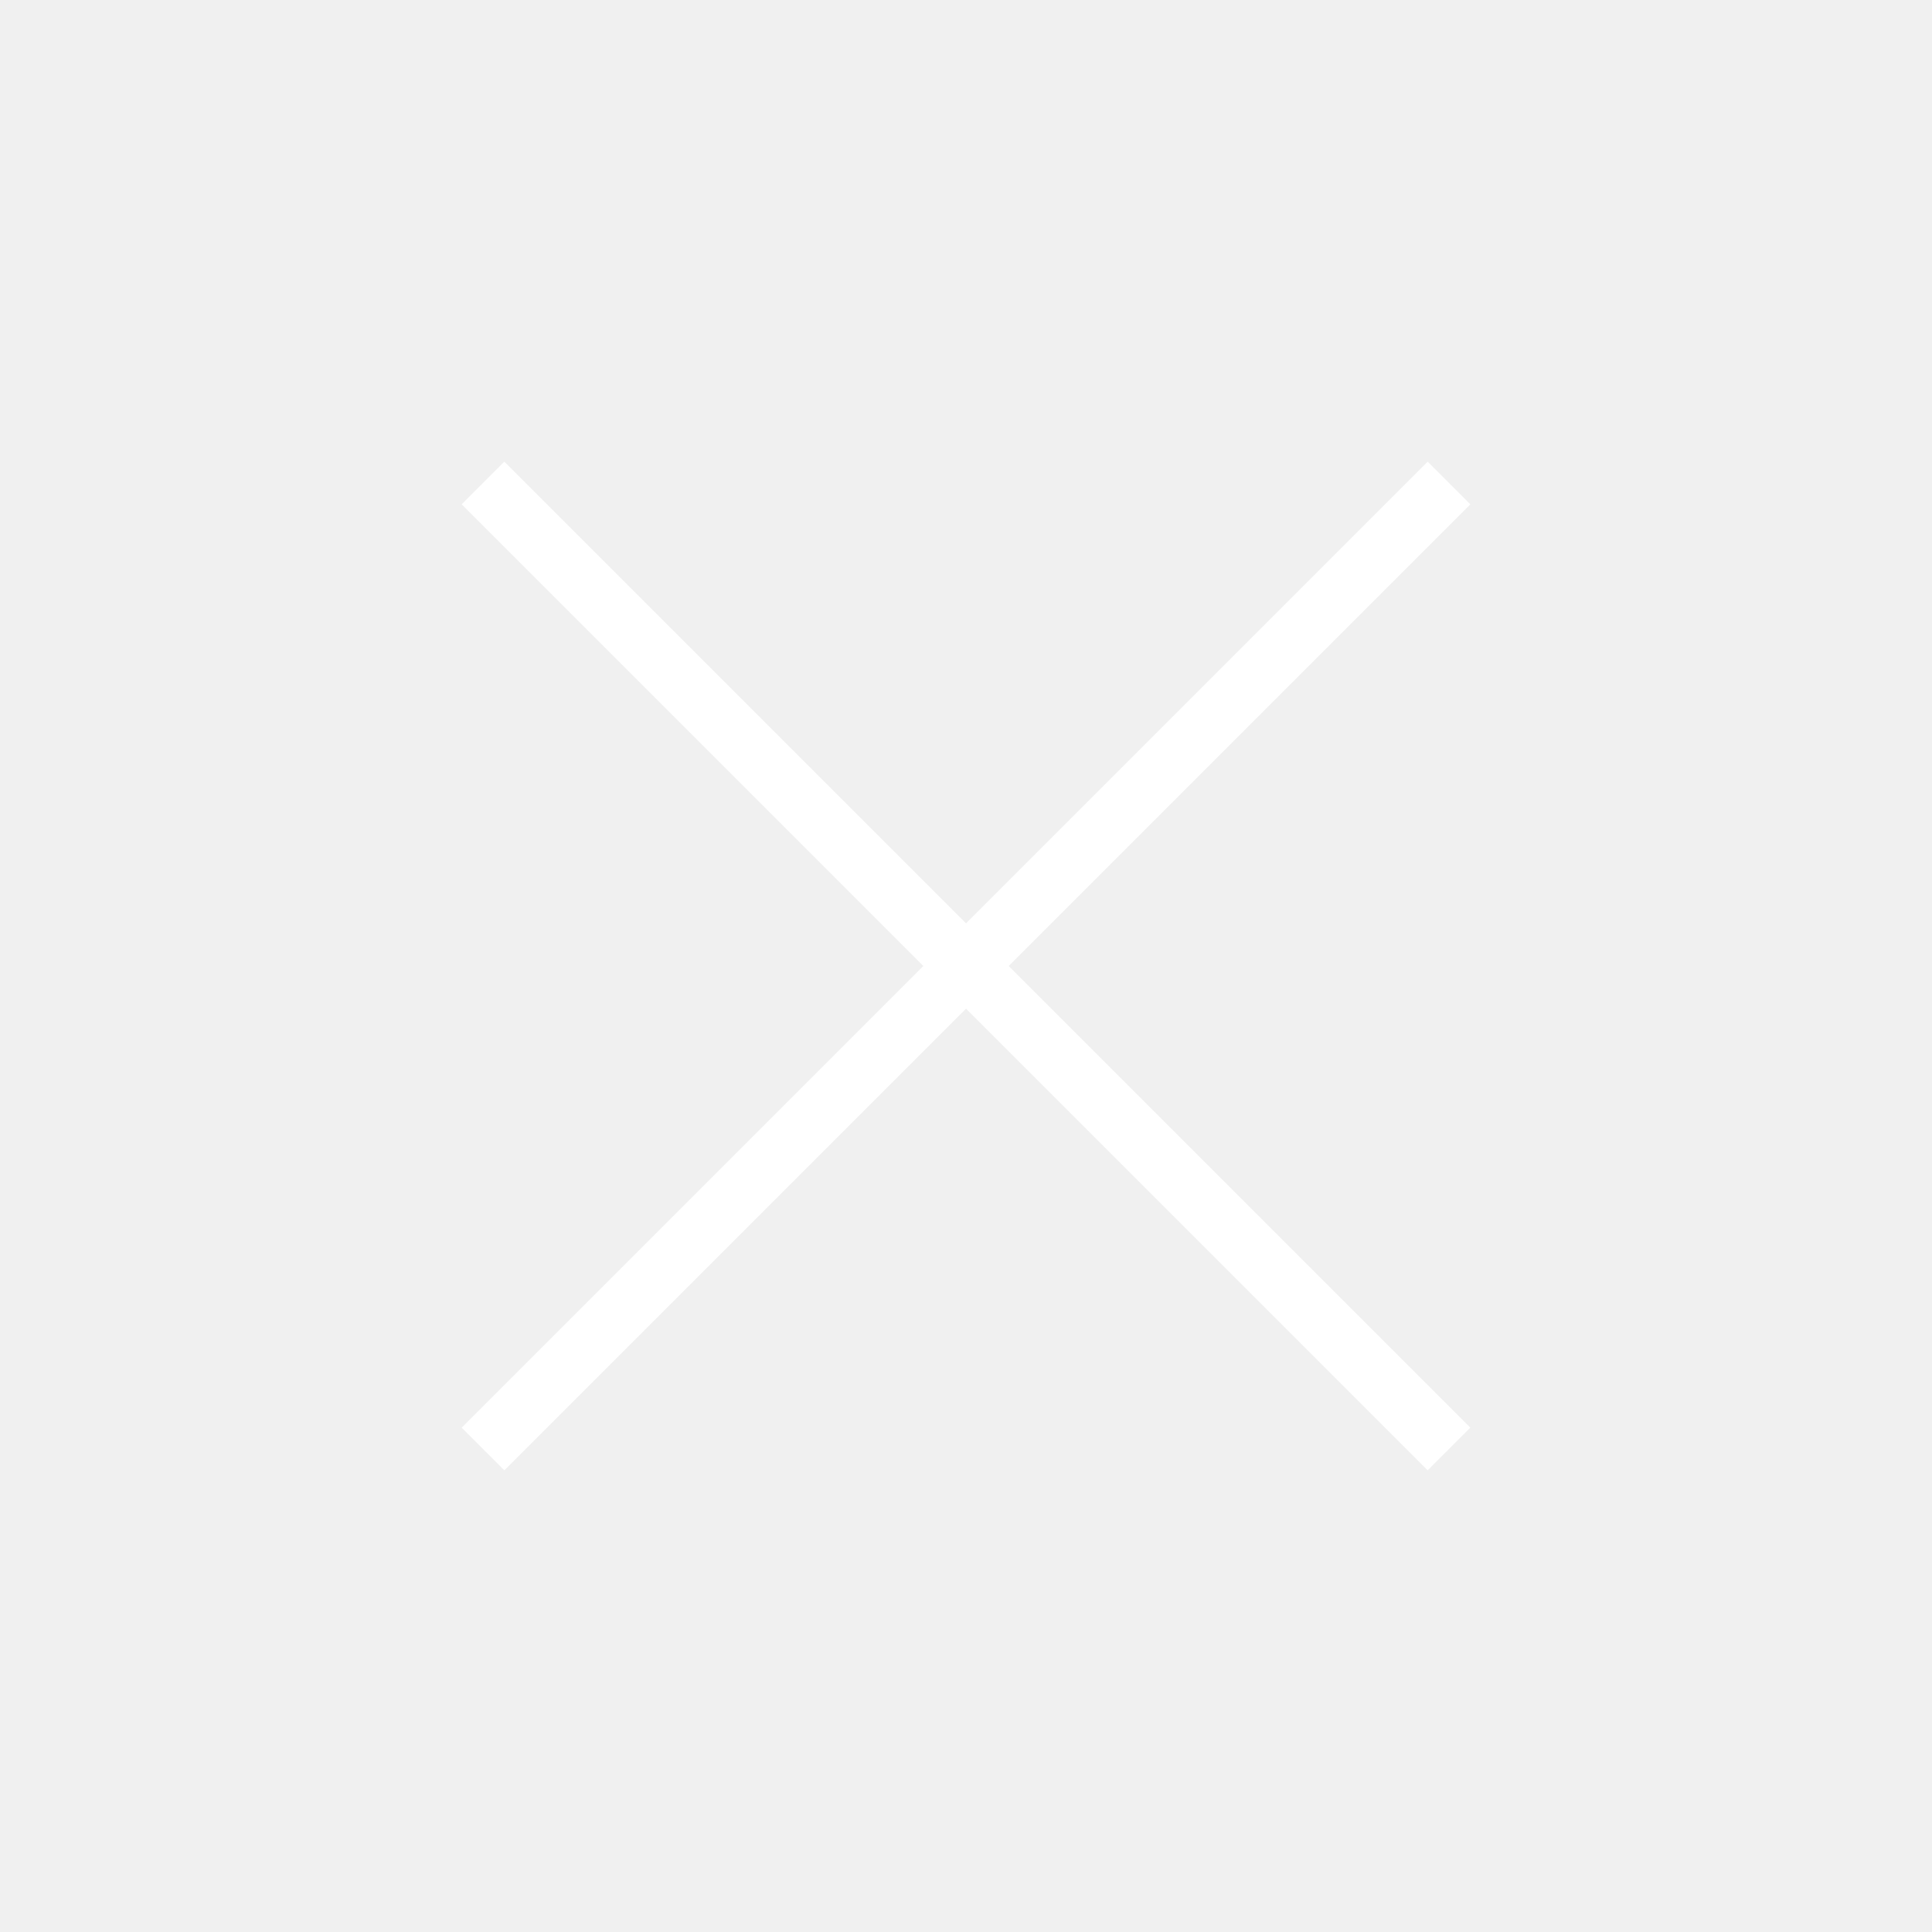
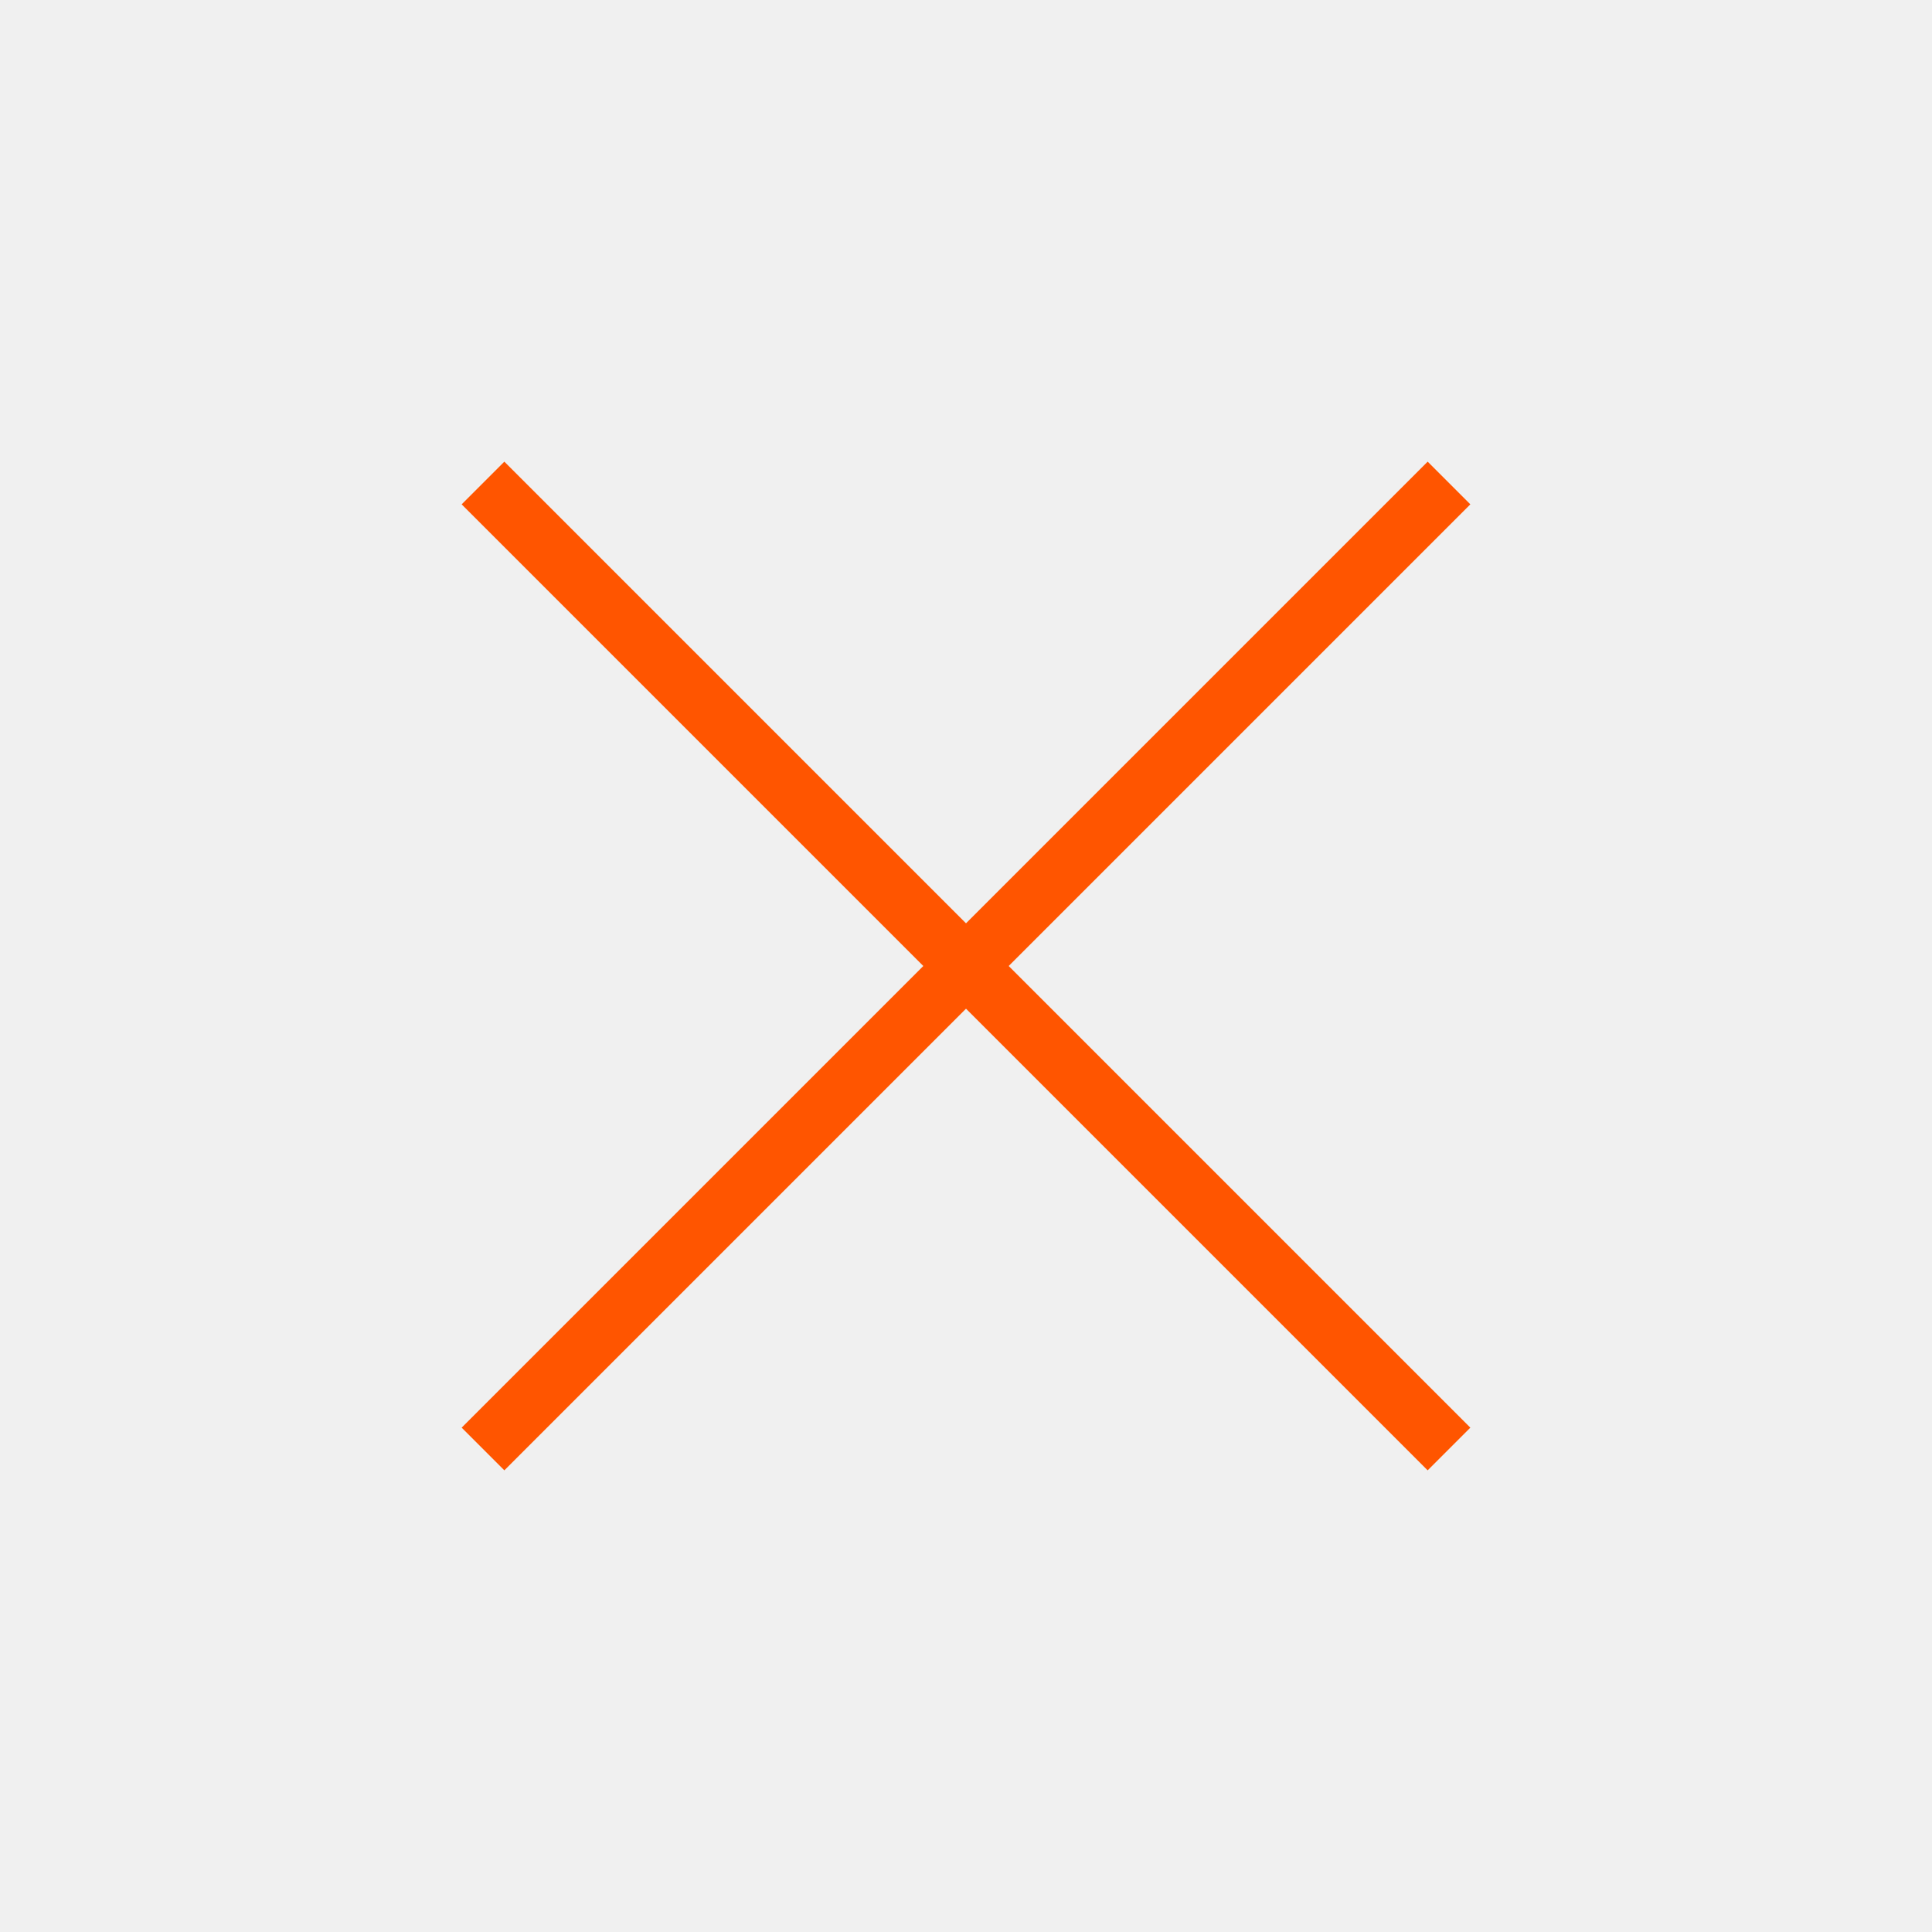
<svg xmlns="http://www.w3.org/2000/svg" version="1.1" id="Layer_1" zoomAndPan="disable" x="0px" y="0px" width="32px" height="32px" viewBox="0 0 32 32" enable-background="new 0 0 32 32" xml:space="preserve">
-   <line fill="none" stroke="#FFFFFF" x1="8" y1="8" x2="24" y2="24" />
-   <line fill="none" stroke="#FFFFFF" x1="8" y1="24" x2="24" y2="8" />
+   <line fill="none" stroke="#FF5500" x1="8" y1="8" x2="24" y2="24" />
+   <line fill="none" stroke="#FF5500" x1="8" y1="24" x2="24" y2="8" />
</svg>
